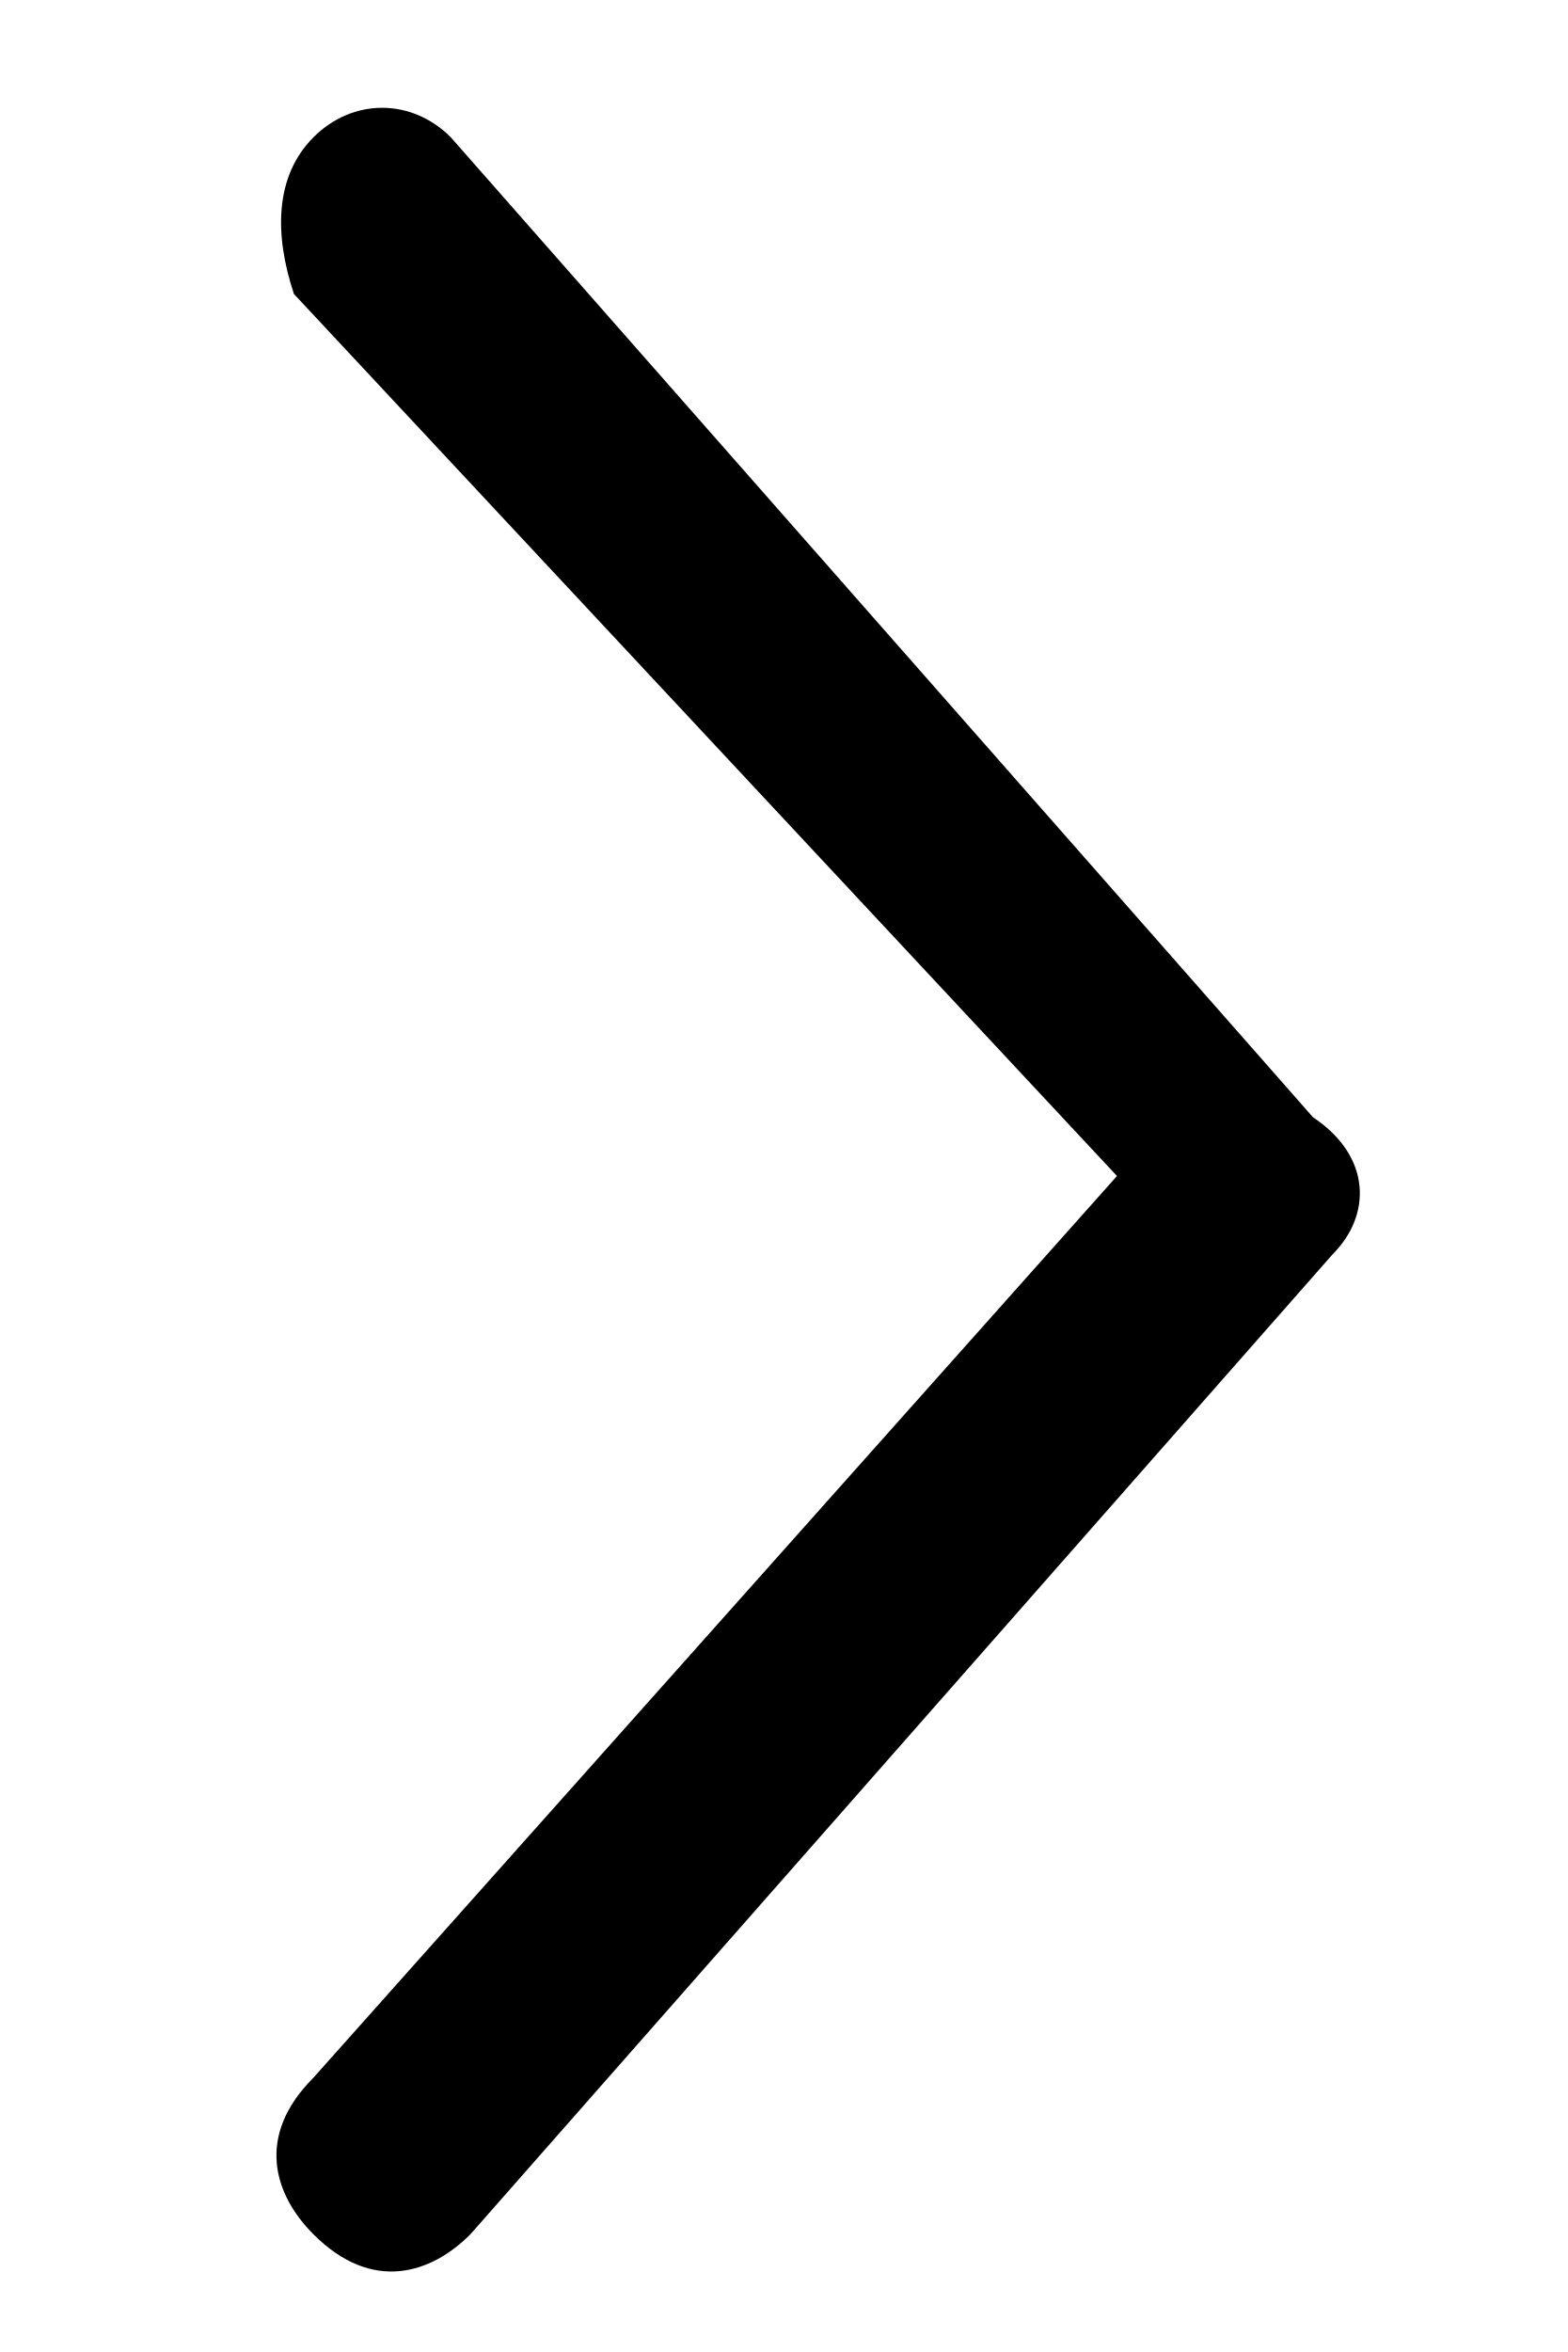
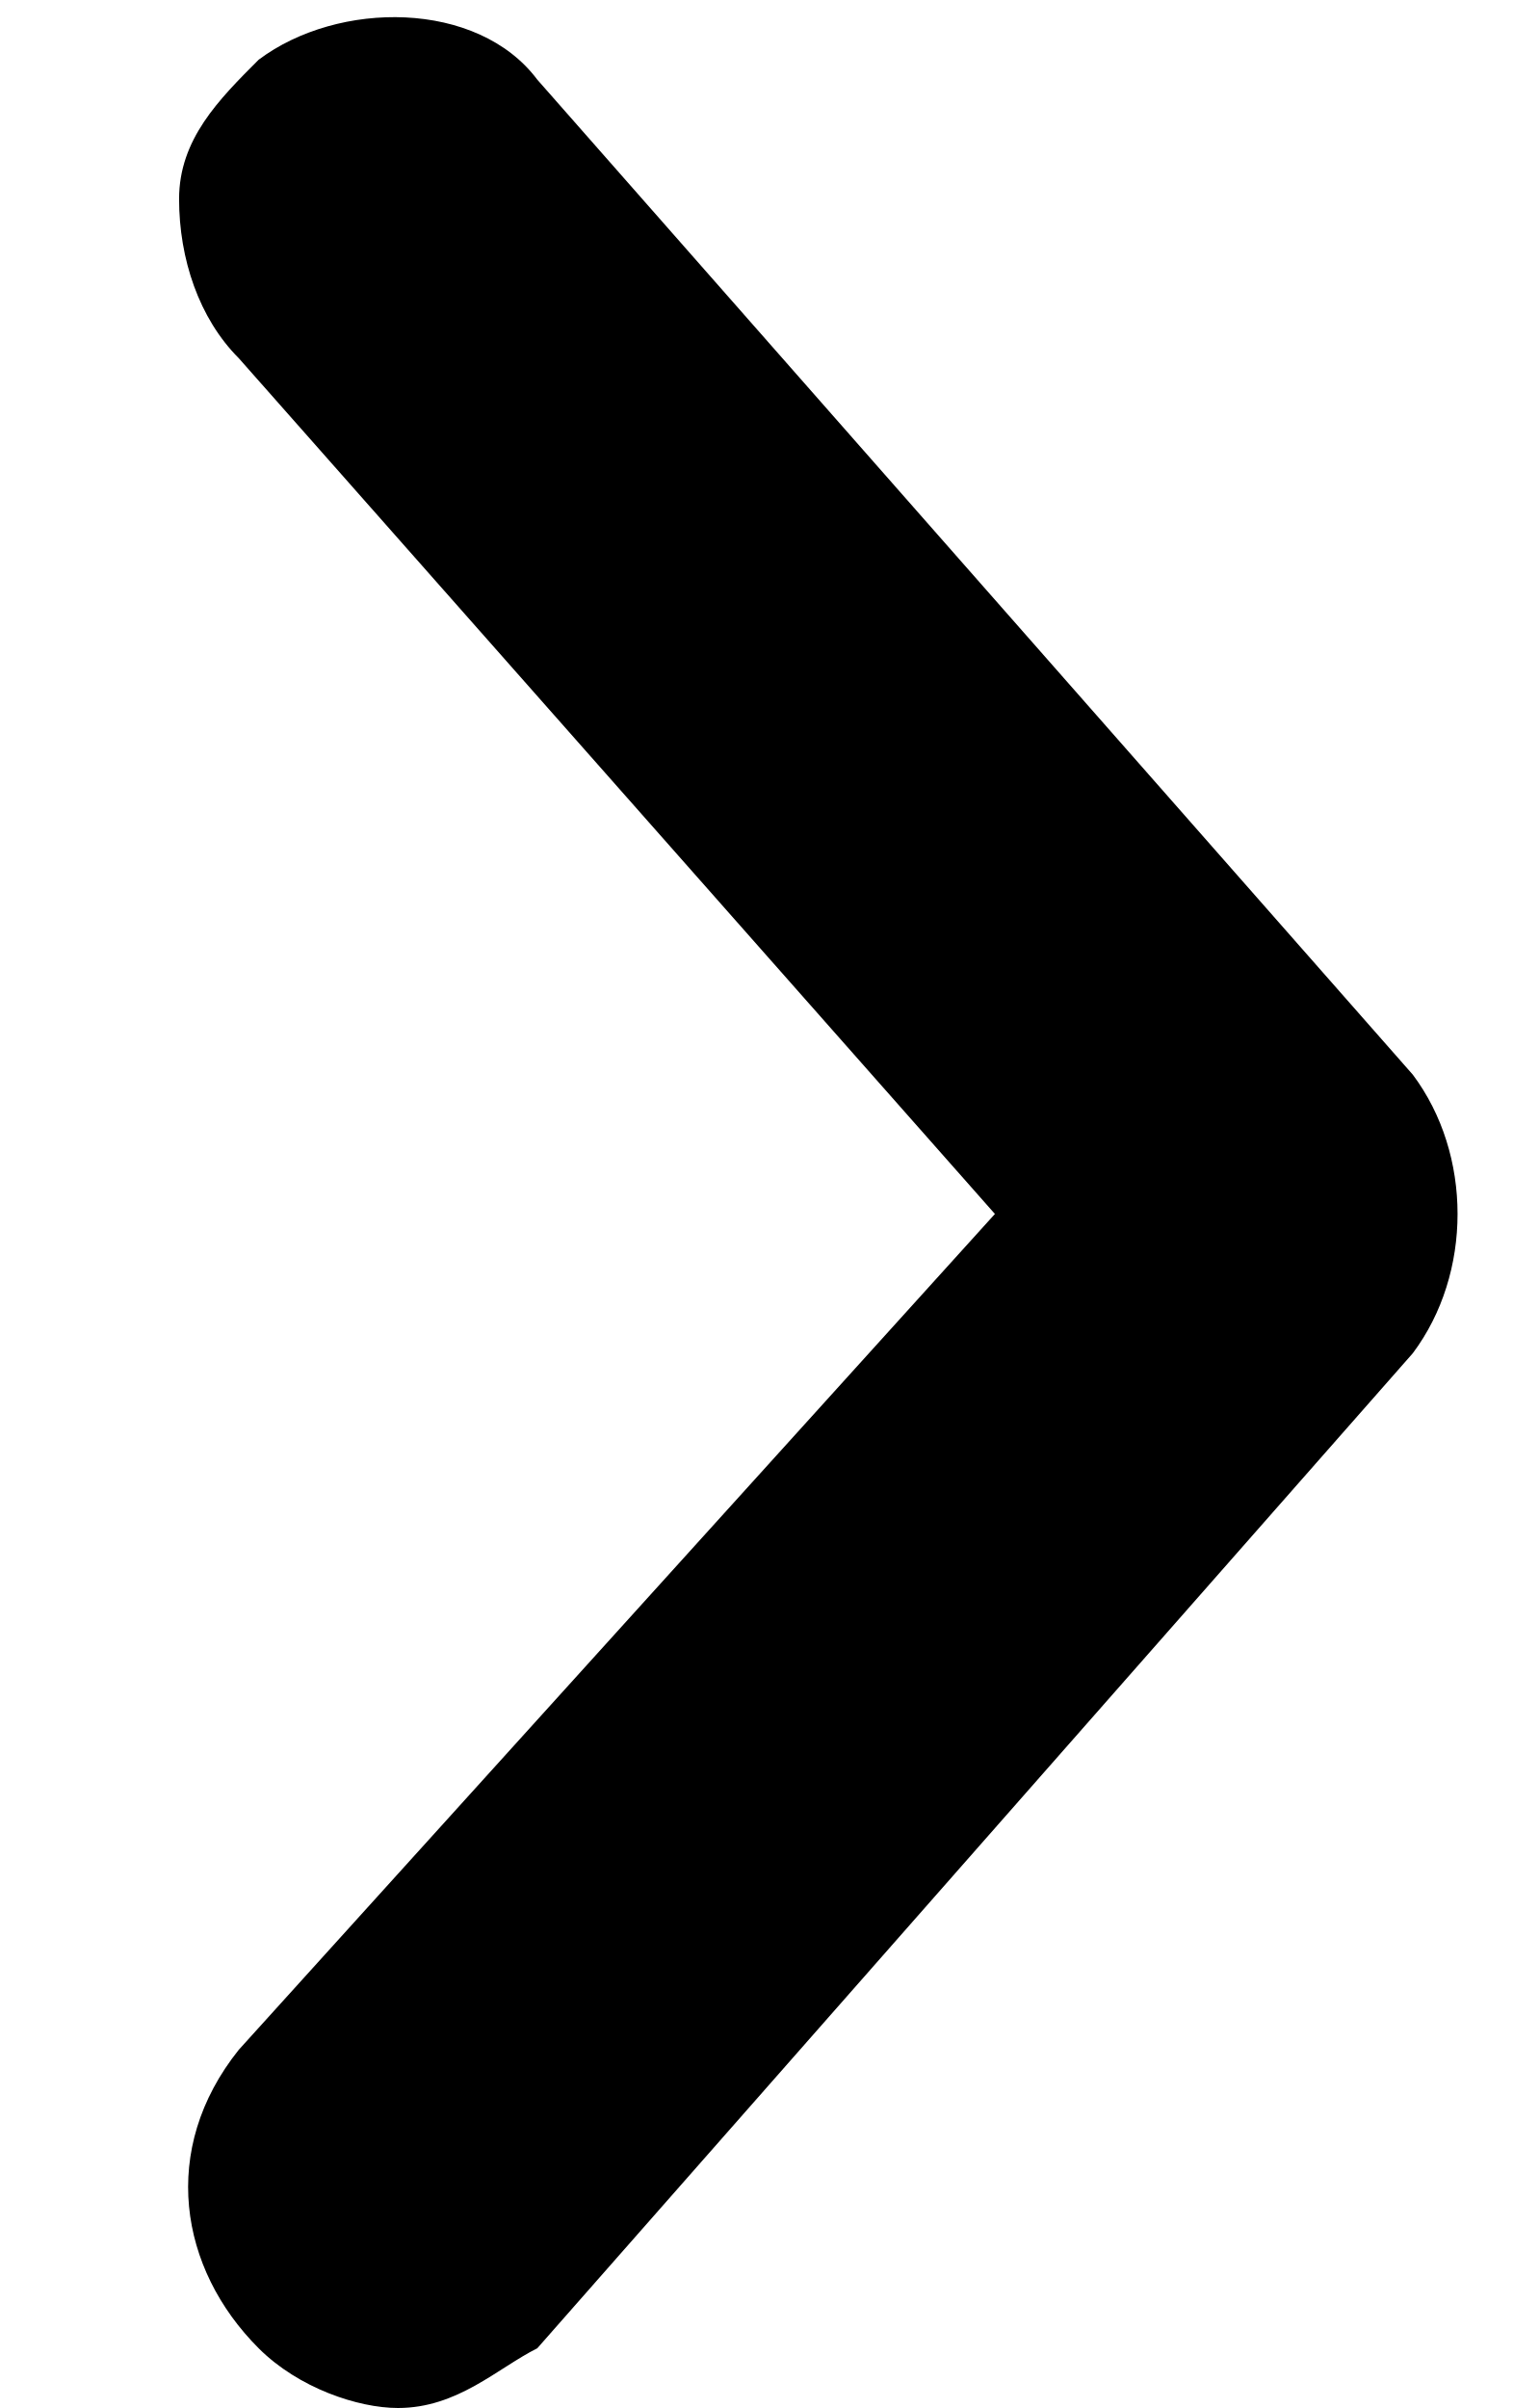
- <svg xmlns="http://www.w3.org/2000/svg" version="1.1" id="Layer_1" x="0px" y="0px" viewBox="0 0 8 12" style="enable-background:new 0 0 8 12;" xml:space="preserve">
+ <svg xmlns="http://www.w3.org/2000/svg" version="1.1" id="Layer_1" x="0px" y="0px" viewBox="0 0 7.6 12.1" style="enable-background:new 0 0 7.6 12.1;" xml:space="preserve">
  <g id="NewGroupe0_26_">
    <g id="NewGroup26-0">
      <g>
-         <path d="M6.8,6.4l-4.4,5c-0.2,0.2-0.5,0.3-0.8,0c-0.2-0.2-0.3-0.5,0-0.8l4.1-4.6L1.5,1.5C1.4,1.2,1.4,0.9,1.6,0.7     c0.2-0.2,0.5-0.2,0.7,0l4.4,5C7,5.9,7,6.2,6.8,6.4L6.8,6.4z" />
+         <g>
+           <path d="M6.8,6.4l-4.4,5c-0.2,0.2-0.5,0.3-0.8,0c-0.2-0.2-0.3-0.5,0-0.8l4.1-4.6L1.5,1.5C1.4,1.2,1.4,0.9,1.6,0.7 c0.2-0.2,0.5-0.2,0.7,0l4.4,5C7,5.9,7,6.2,6.8,6.4L6.8,6.4z" />
+           <path d="M2,12.1c-0.2,0-0.5-0.1-0.7-0.3c-0.4-0.4-0.5-1-0.1-1.5L5,6.1L1.2,1.8C1,1.6,0.9,1.3,0.9,1c0-0.3,0.2-0.5,0.4-0.7 C1.7,0,2.4,0,2.7,0.4l4.4,5c0.3,0.4,0.3,1,0,1.4l0,0l-4.4,5C2.5,11.9,2.3,12.1,2,12.1z" />
+         </g>
      </g>
    </g>
  </g>
</svg>
